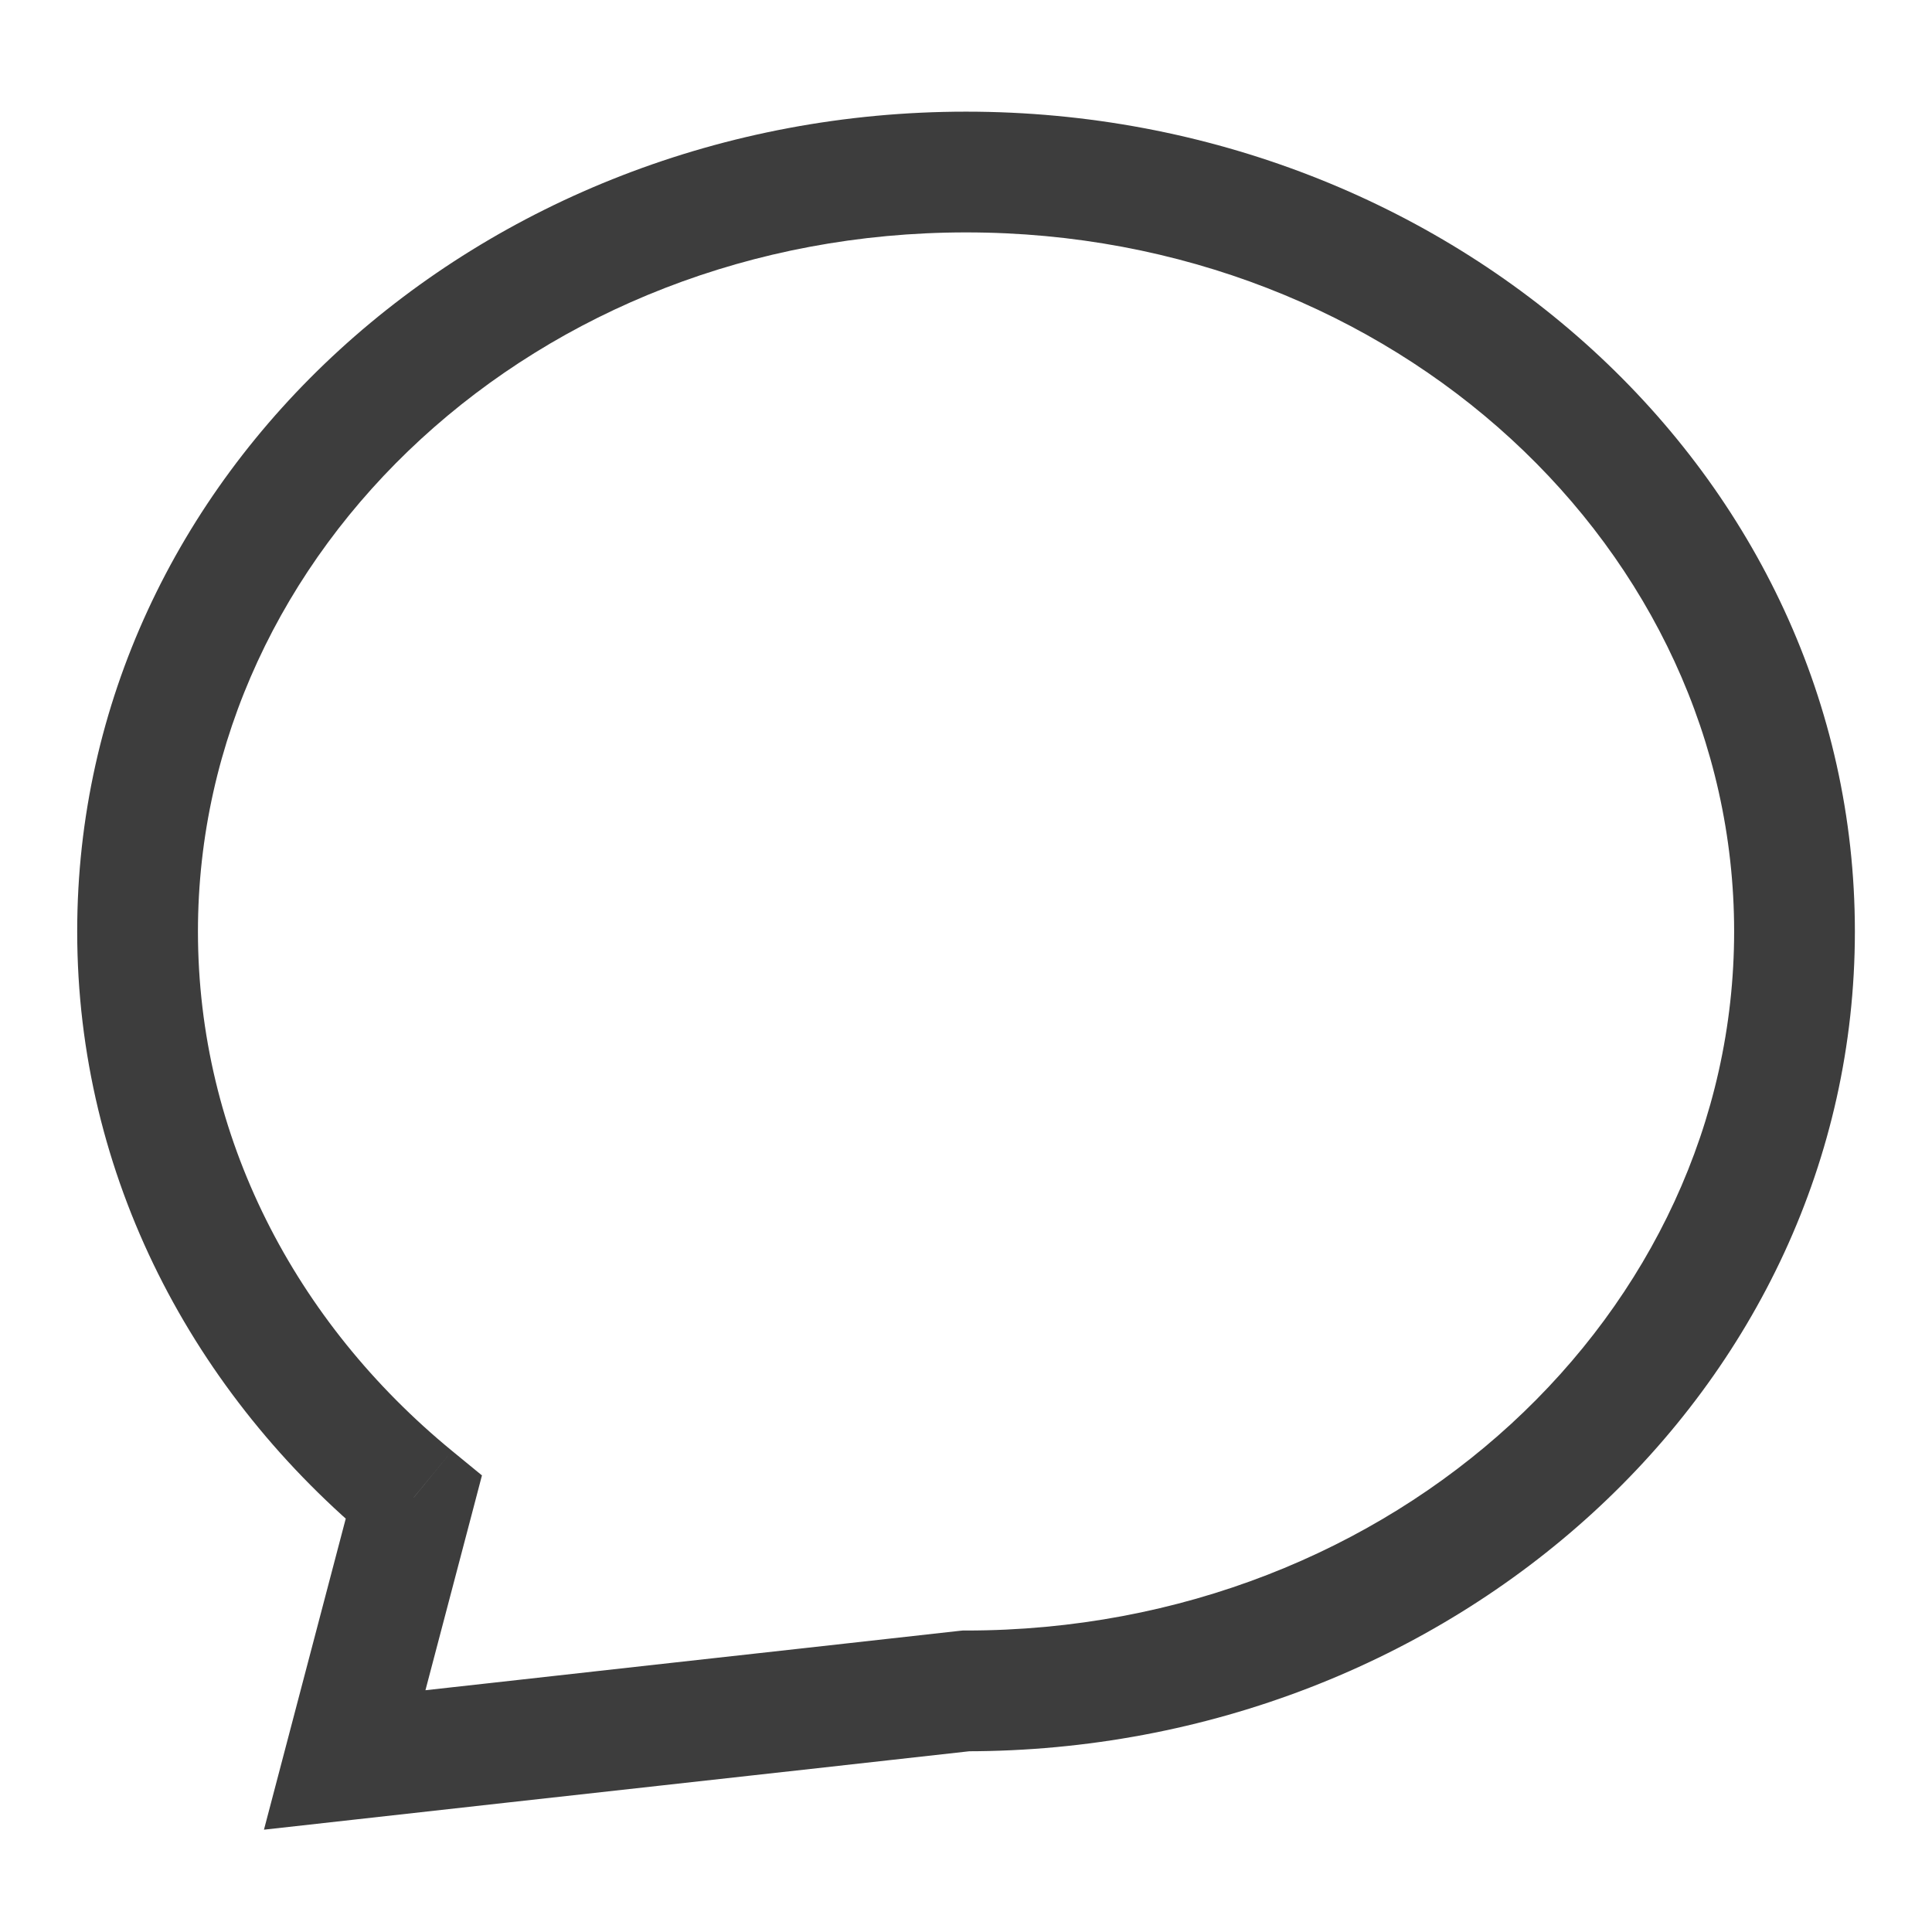
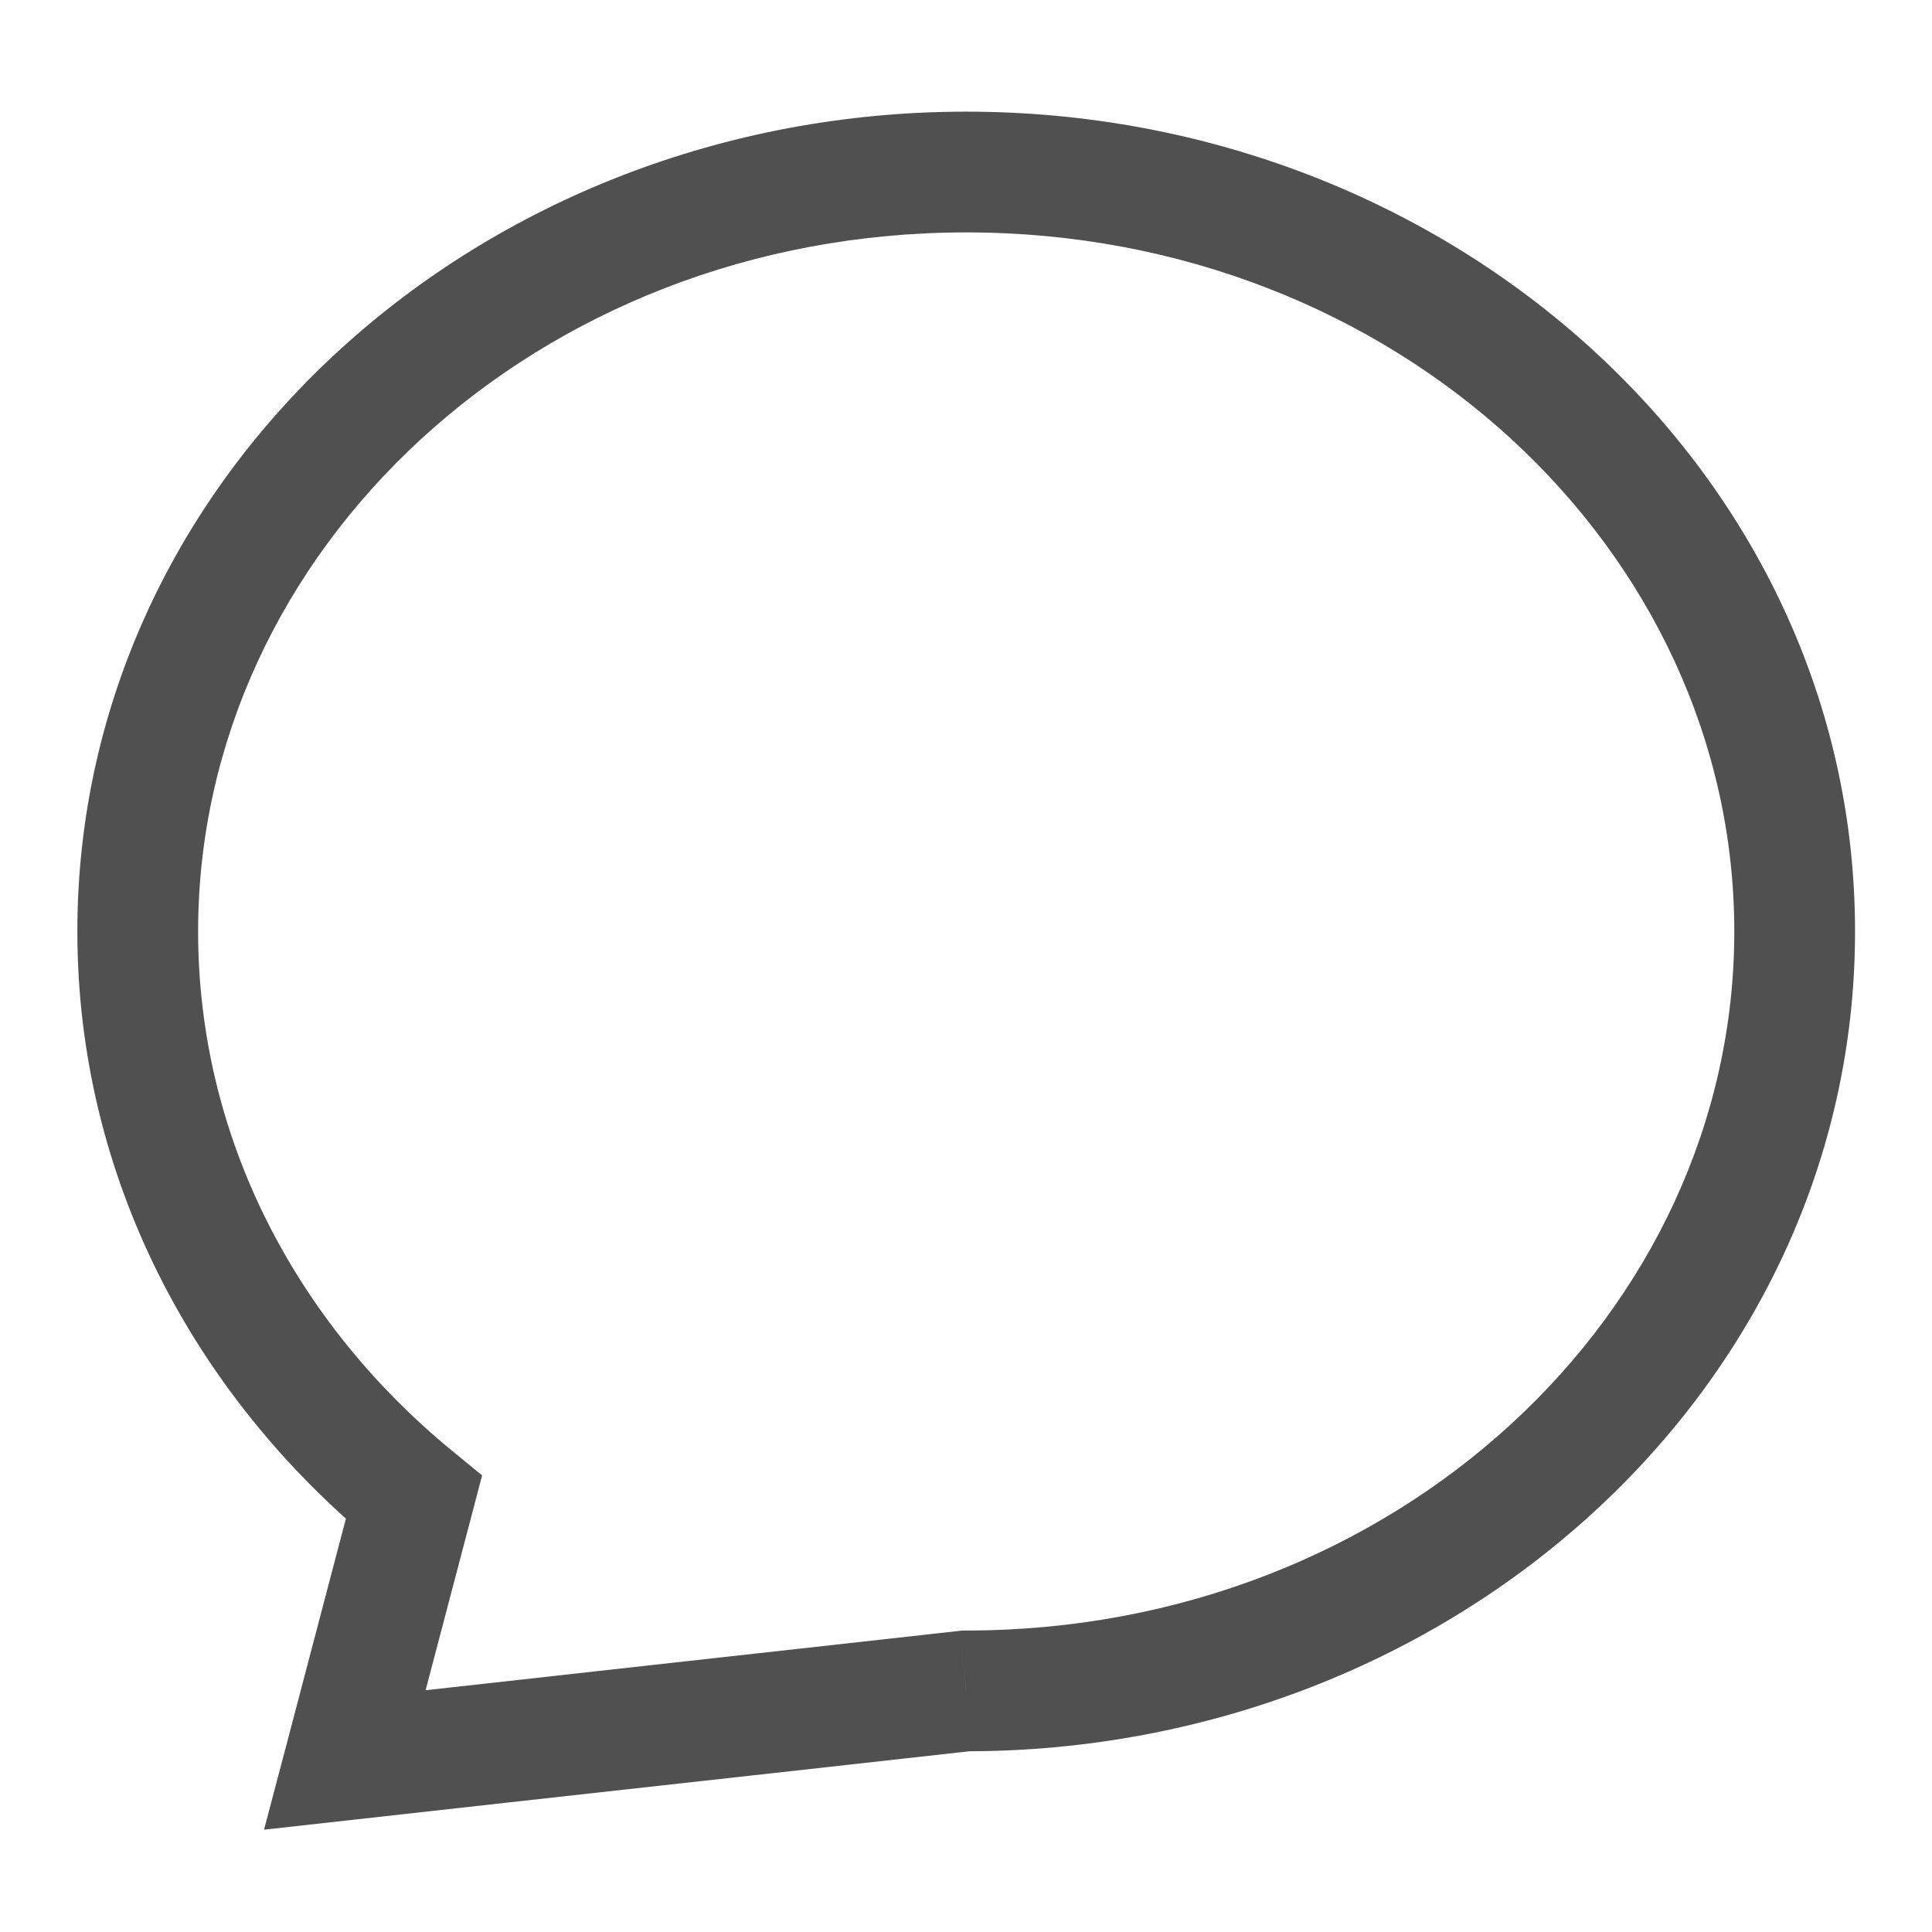
<svg xmlns="http://www.w3.org/2000/svg" width="24" height="24" viewBox="0 0 24 24" fill="none">
-   <path d="M12.001 21.005V20.255H11.959L11.918 20.259L12.001 21.005ZM5.14 18.603L5.865 18.793L5.987 18.328L5.615 18.023L5.14 18.603ZM4.282 21.862L3.557 21.672L3.279 22.729L4.365 22.608L4.282 21.862ZM21.542 11.571C21.542 16.307 17.333 20.255 12.001 20.255V21.755C18.036 21.755 23.042 17.255 23.042 11.571H21.542ZM2.459 11.571C2.459 6.835 6.668 2.887 12.001 2.887V1.387C5.965 1.387 0.959 5.886 0.959 11.571H2.459ZM12.001 2.887C17.333 2.887 21.542 6.835 21.542 11.571H23.042C23.042 5.886 18.036 1.387 12.001 1.387V2.887ZM5.615 18.023C3.665 16.423 2.459 14.118 2.459 11.571H0.959C0.959 14.612 2.403 17.327 4.664 19.182L5.615 18.023ZM4.414 18.412L3.557 21.672L5.007 22.053L5.865 18.793L4.414 18.412ZM11.918 20.259C11.164 20.343 10.576 20.408 9.988 20.474C9.4 20.539 8.812 20.604 8.058 20.688L8.224 22.179C8.978 22.095 9.566 22.03 10.154 21.965C10.742 21.899 11.33 21.834 12.084 21.75L11.918 20.259ZM4.365 22.608C5.118 22.524 5.706 22.459 6.294 22.393C6.882 22.328 7.471 22.263 8.224 22.179L8.058 20.688C7.305 20.772 6.717 20.837 6.129 20.903C5.541 20.968 4.953 21.033 4.199 21.117L4.365 22.608Z" fill="#0D0D0D" fill-opacity="0.8" />
+   <path d="M12.003 21.005V20.255H11.961L11.92 20.259L12.003 21.005ZM5.141 18.603L5.867 18.793L5.989 18.328L5.617 18.023L5.141 18.603ZM4.284 21.862L3.559 21.672L3.28 22.729L4.367 22.608L4.284 21.862ZM21.544 11.571C21.544 16.307 17.335 20.255 12.003 20.255V21.755C18.038 21.755 23.044 17.255 23.044 11.571H21.544ZM2.461 11.571C2.461 6.835 6.67 2.887 12.003 2.887V1.387C5.967 1.387 0.961 5.886 0.961 11.571H2.461ZM12.003 2.887C17.335 2.887 21.544 6.835 21.544 11.571H23.044C23.044 5.886 18.038 1.387 12.003 1.387V2.887ZM5.617 18.023C3.667 16.423 2.461 14.118 2.461 11.571H0.961C0.961 14.612 2.405 17.327 4.666 19.182L5.617 18.023ZM4.416 18.412L3.559 21.672L5.009 22.053L5.867 18.793L4.416 18.412ZM11.92 20.259C11.166 20.343 10.578 20.408 9.99 20.474C9.402 20.539 8.814 20.604 8.06 20.688L8.226 22.179C8.98 22.095 9.568 22.03 10.156 21.965C10.744 21.899 11.332 21.834 12.085 21.75L11.92 20.259ZM4.367 22.608C5.12 22.524 5.708 22.459 6.296 22.393C6.884 22.328 7.472 22.263 8.226 22.179L8.06 20.688C7.307 20.772 6.719 20.837 6.131 20.903C5.543 20.968 4.955 21.033 4.201 21.117L4.367 22.608Z" fill="#505050" />
</svg>
